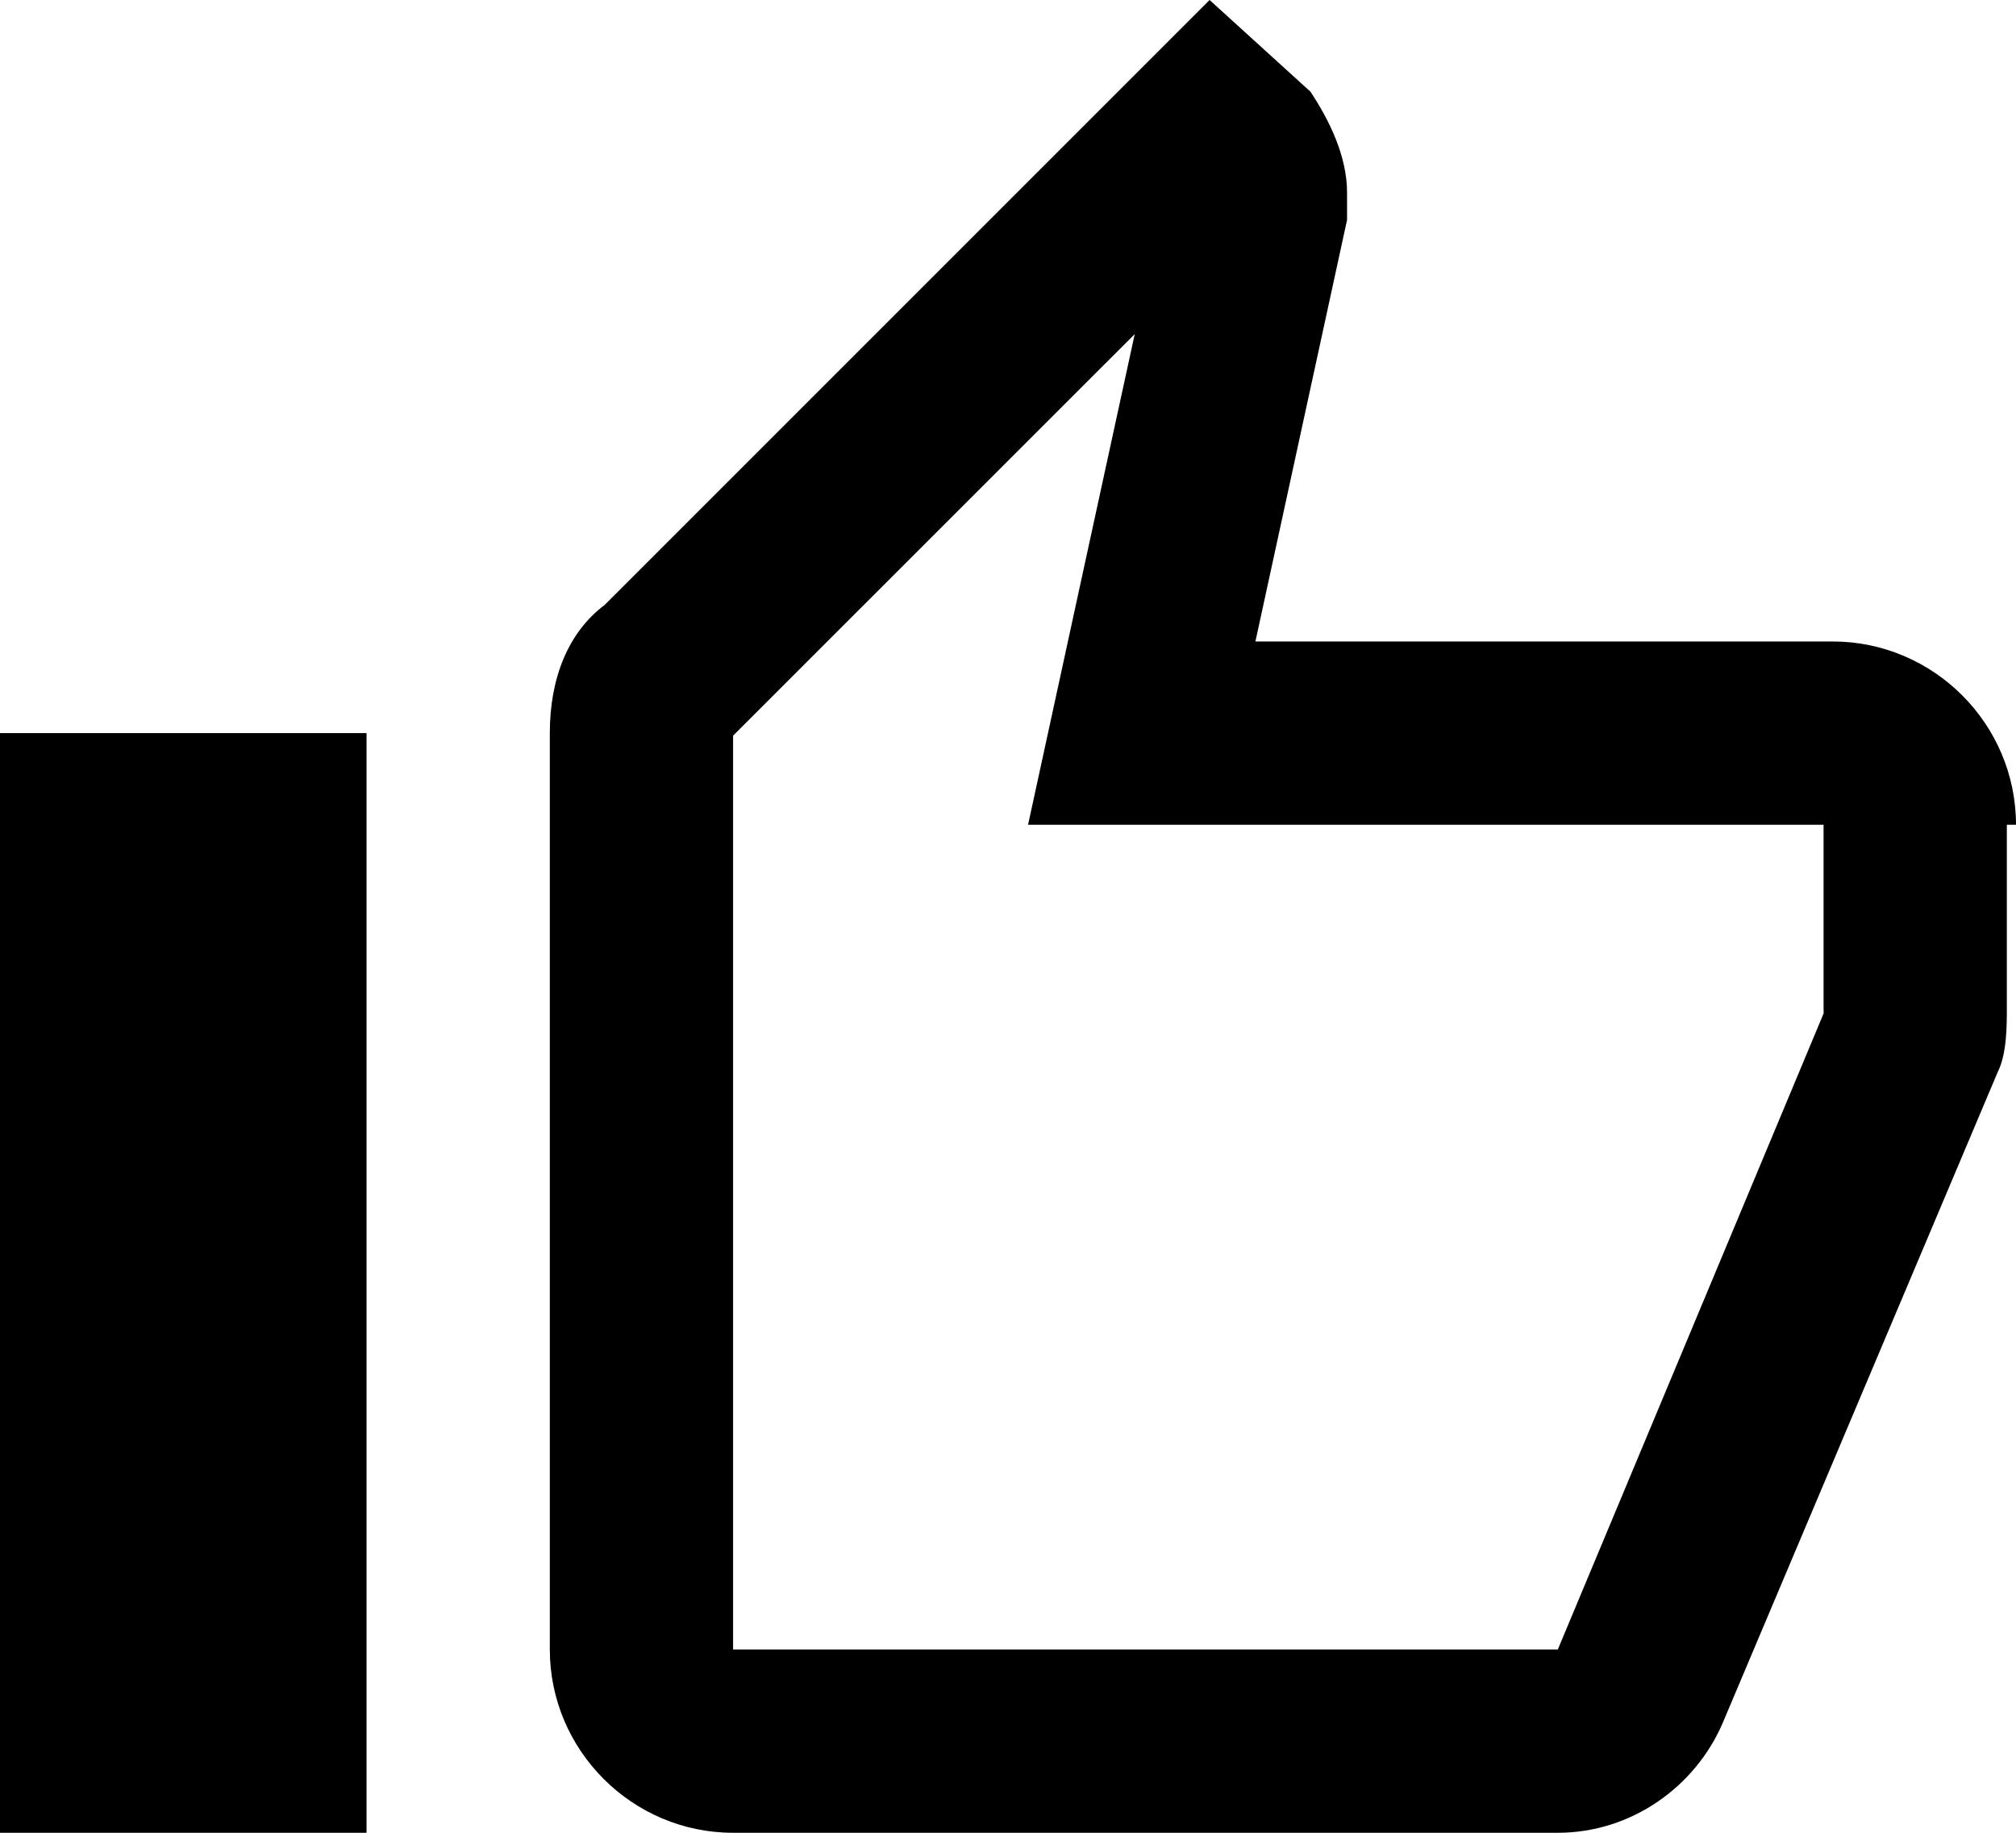
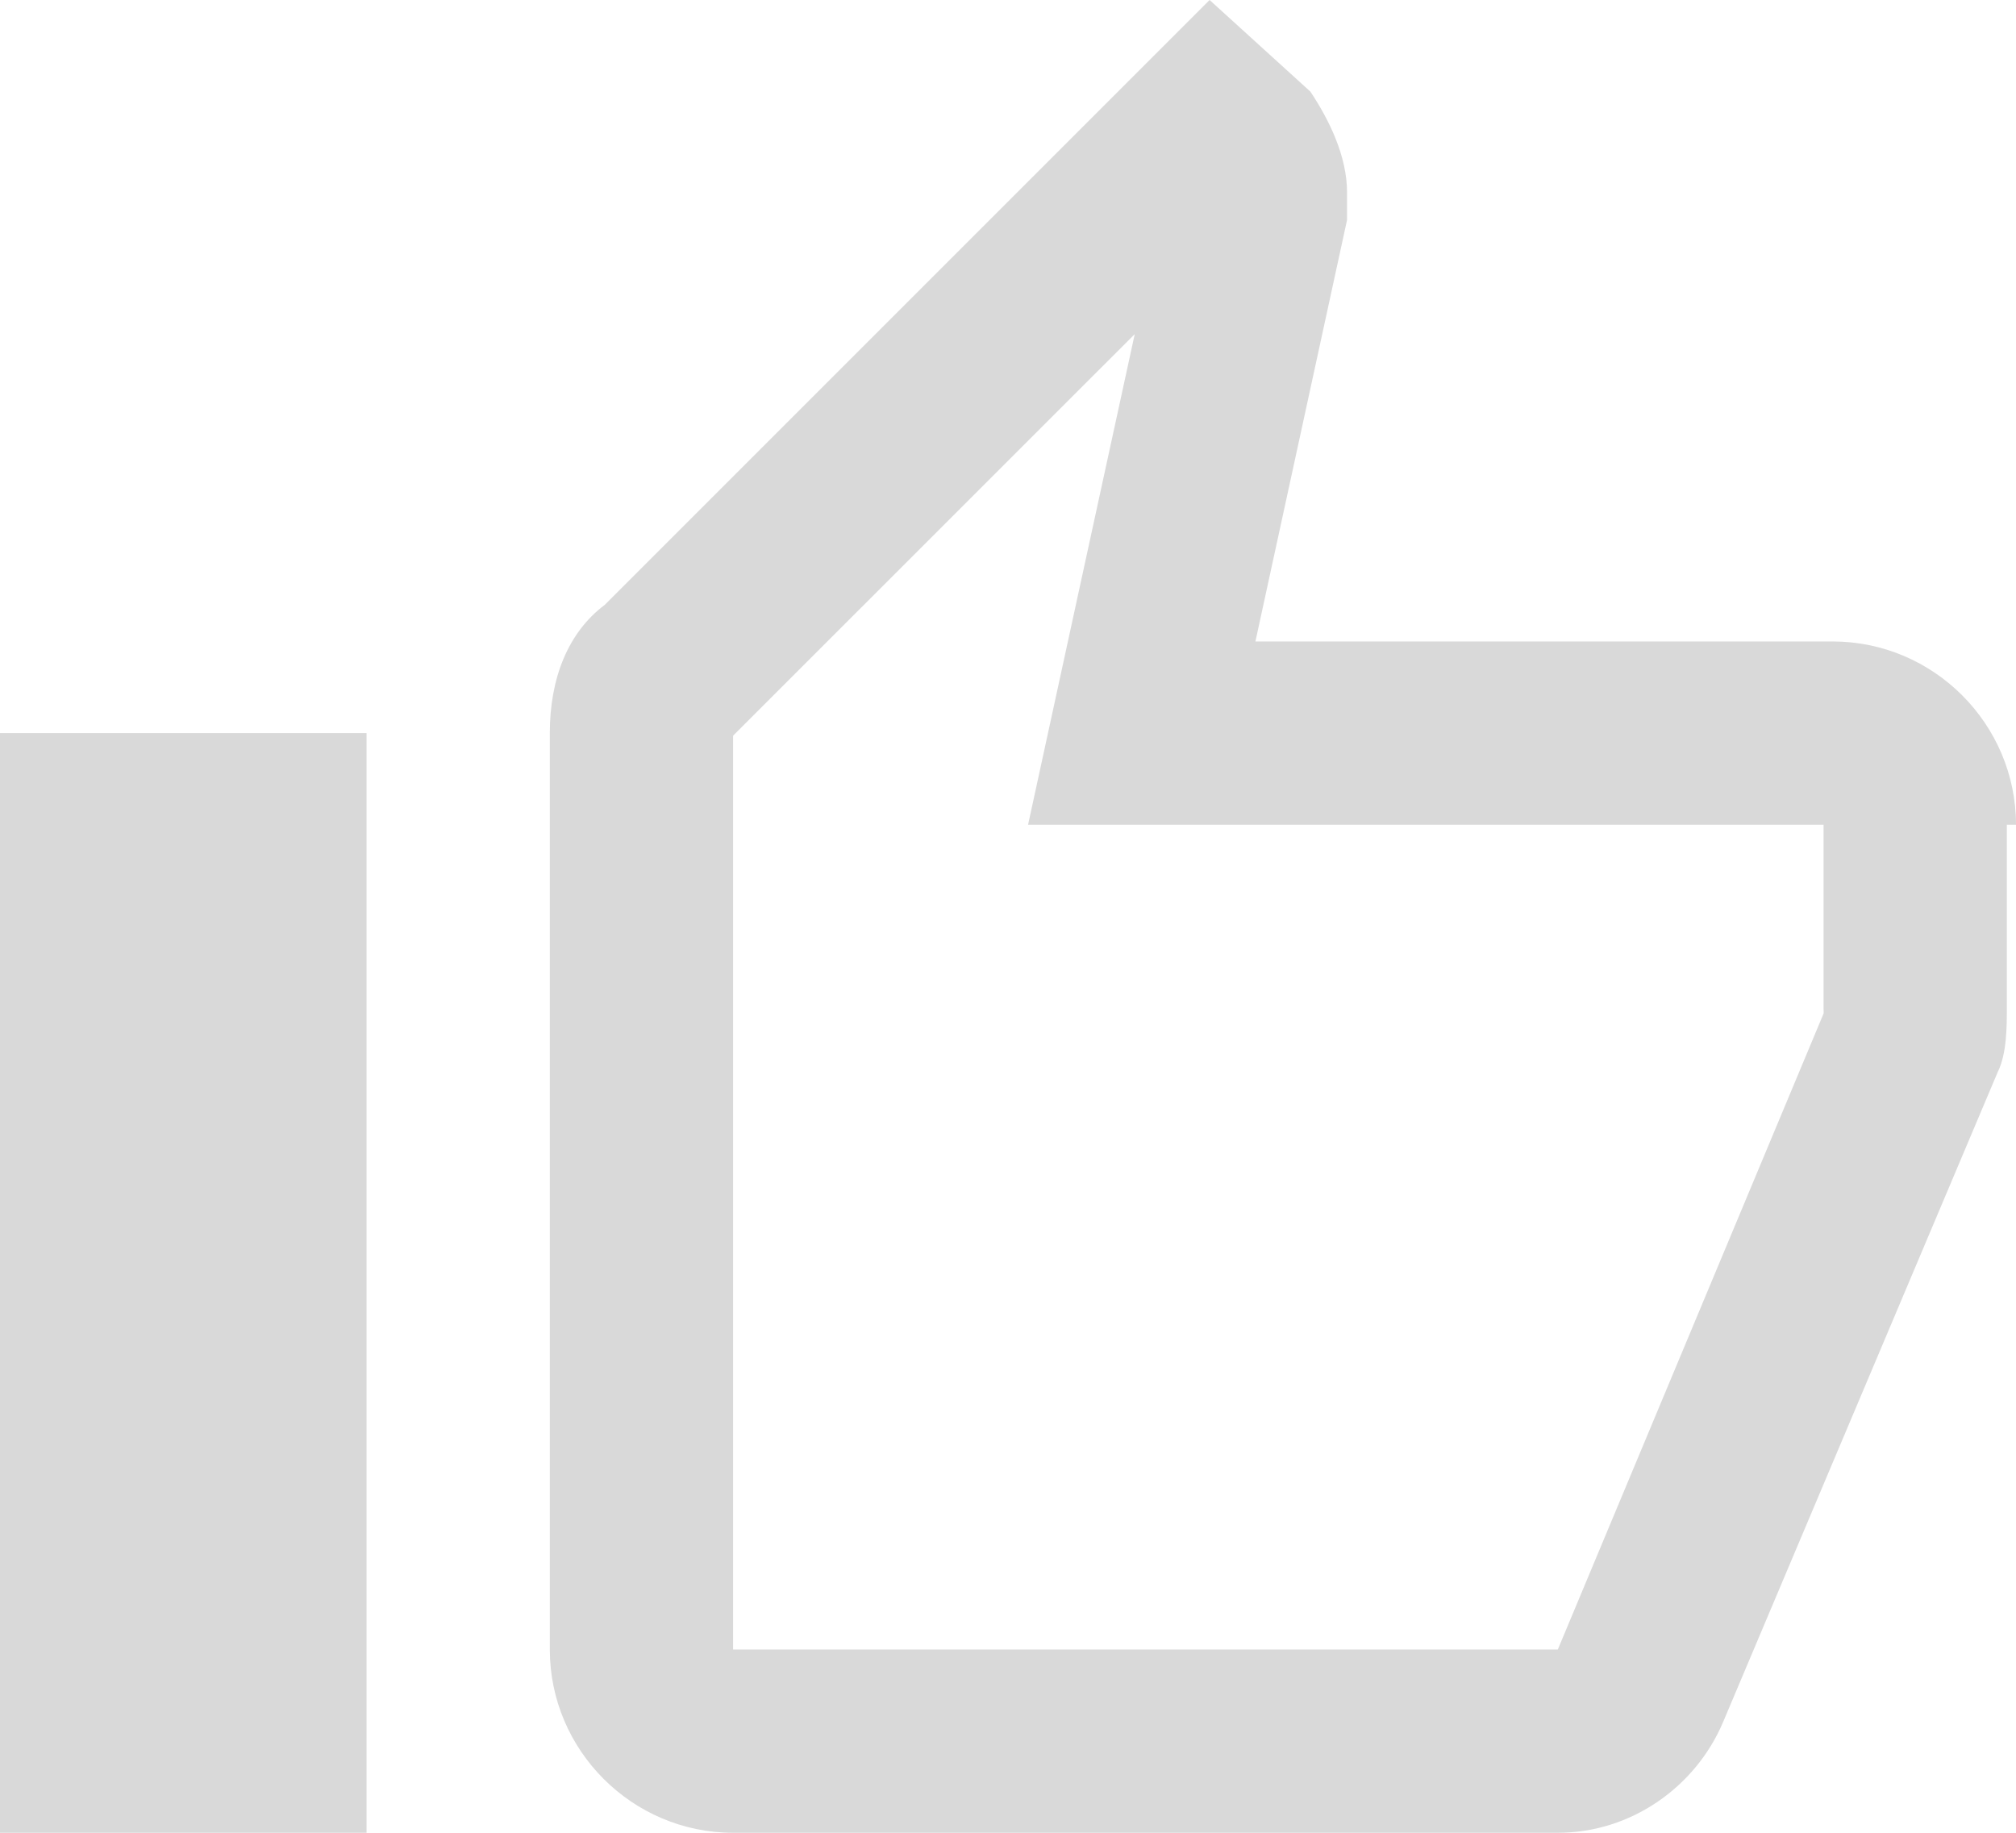
<svg xmlns="http://www.w3.org/2000/svg" version="1.0" id="Layer_1" x="0px" y="0px" width="22px" height="20px" viewBox="0 0 22 20" enable-background="new 0 0 22 20" xml:space="preserve">
  <g id="Page-1">
    <g id="Core" transform="translate(-295, -464)">
      <g id="thumb-up" transform="translate(295, 464)">
-         <path id="Shape" fill="#000000" d="M12.383,3.646l-0.637,2.929L11.219,9H13.7h6.2v2c0,0.018,0,0.037,0.001,0.058L17,18H8V8.029 l0.014-0.015L12.383,3.646 M2,10v8V10 M13.2,0L6.6,6.6C6.2,6.9,6,7.4,6,8v10c0,1.1,0.9,2,2,2h9c0.8,0,1.5-0.5,1.8-1.2l3-7.1 C21.9,11.5,21.9,11.2,21.9,11V9H22c0-1.1-0.9-2-2-2h-6.3l1-4.6V2.1c0-0.4-0.2-0.8-0.4-1.1L13.2,0L13.2,0z M4,8H0v12h4V8L4,8z M22,9c0,0.033,0,0.044,0,0.044V9L22,9z" />
+         <path id="Shape" fill="#d9d9d9" d="M12.383,3.646l-0.637,2.929L11.219,9H13.7h6.2v2c0,0.018,0,0.037,0.001,0.058L17,18H8V8.029 l0.014-0.015L12.383,3.646 M2,10v8V10 M13.2,0L6.6,6.6C6.2,6.9,6,7.4,6,8v10c0,1.1,0.9,2,2,2h9c0.8,0,1.5-0.5,1.8-1.2l3-7.1 C21.9,11.5,21.9,11.2,21.9,11V9H22c0-1.1-0.9-2-2-2h-6.3l1-4.6V2.1c0-0.4-0.2-0.8-0.4-1.1L13.2,0L13.2,0z M4,8H0v12h4V8L4,8z M22,9c0,0.033,0,0.044,0,0.044V9L22,9z" />
      </g>
    </g>
  </g>
</svg>
